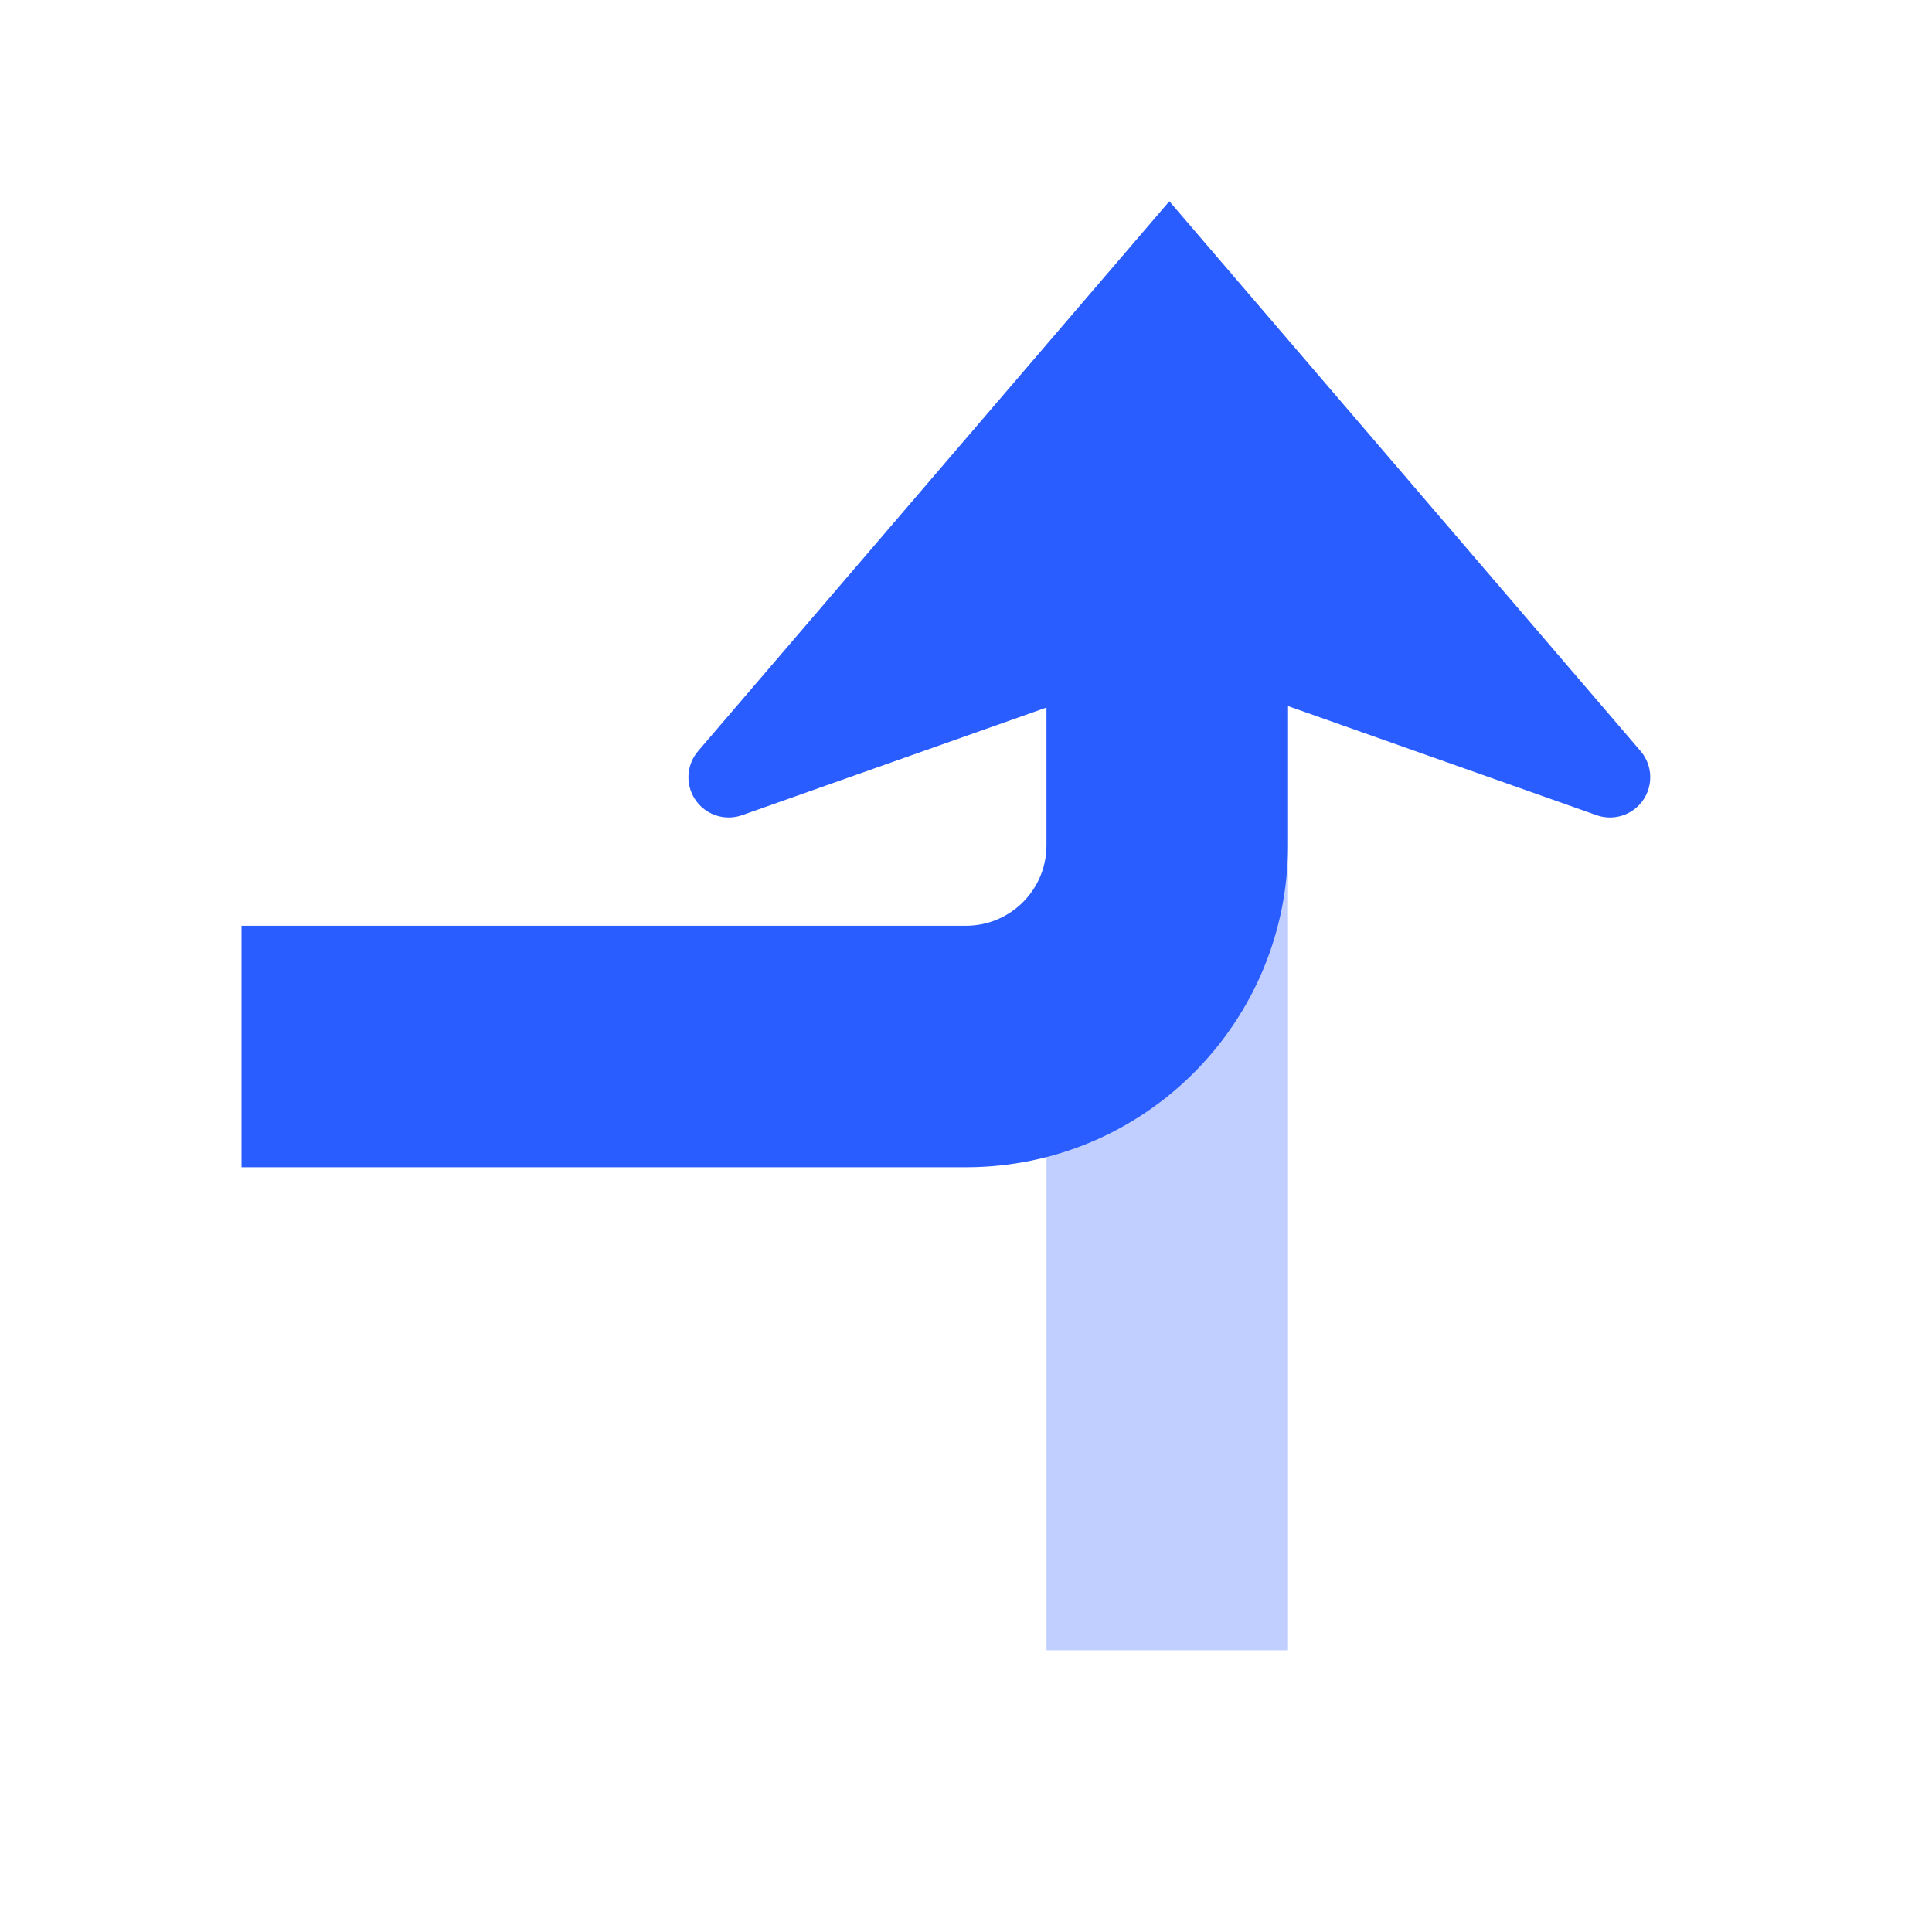
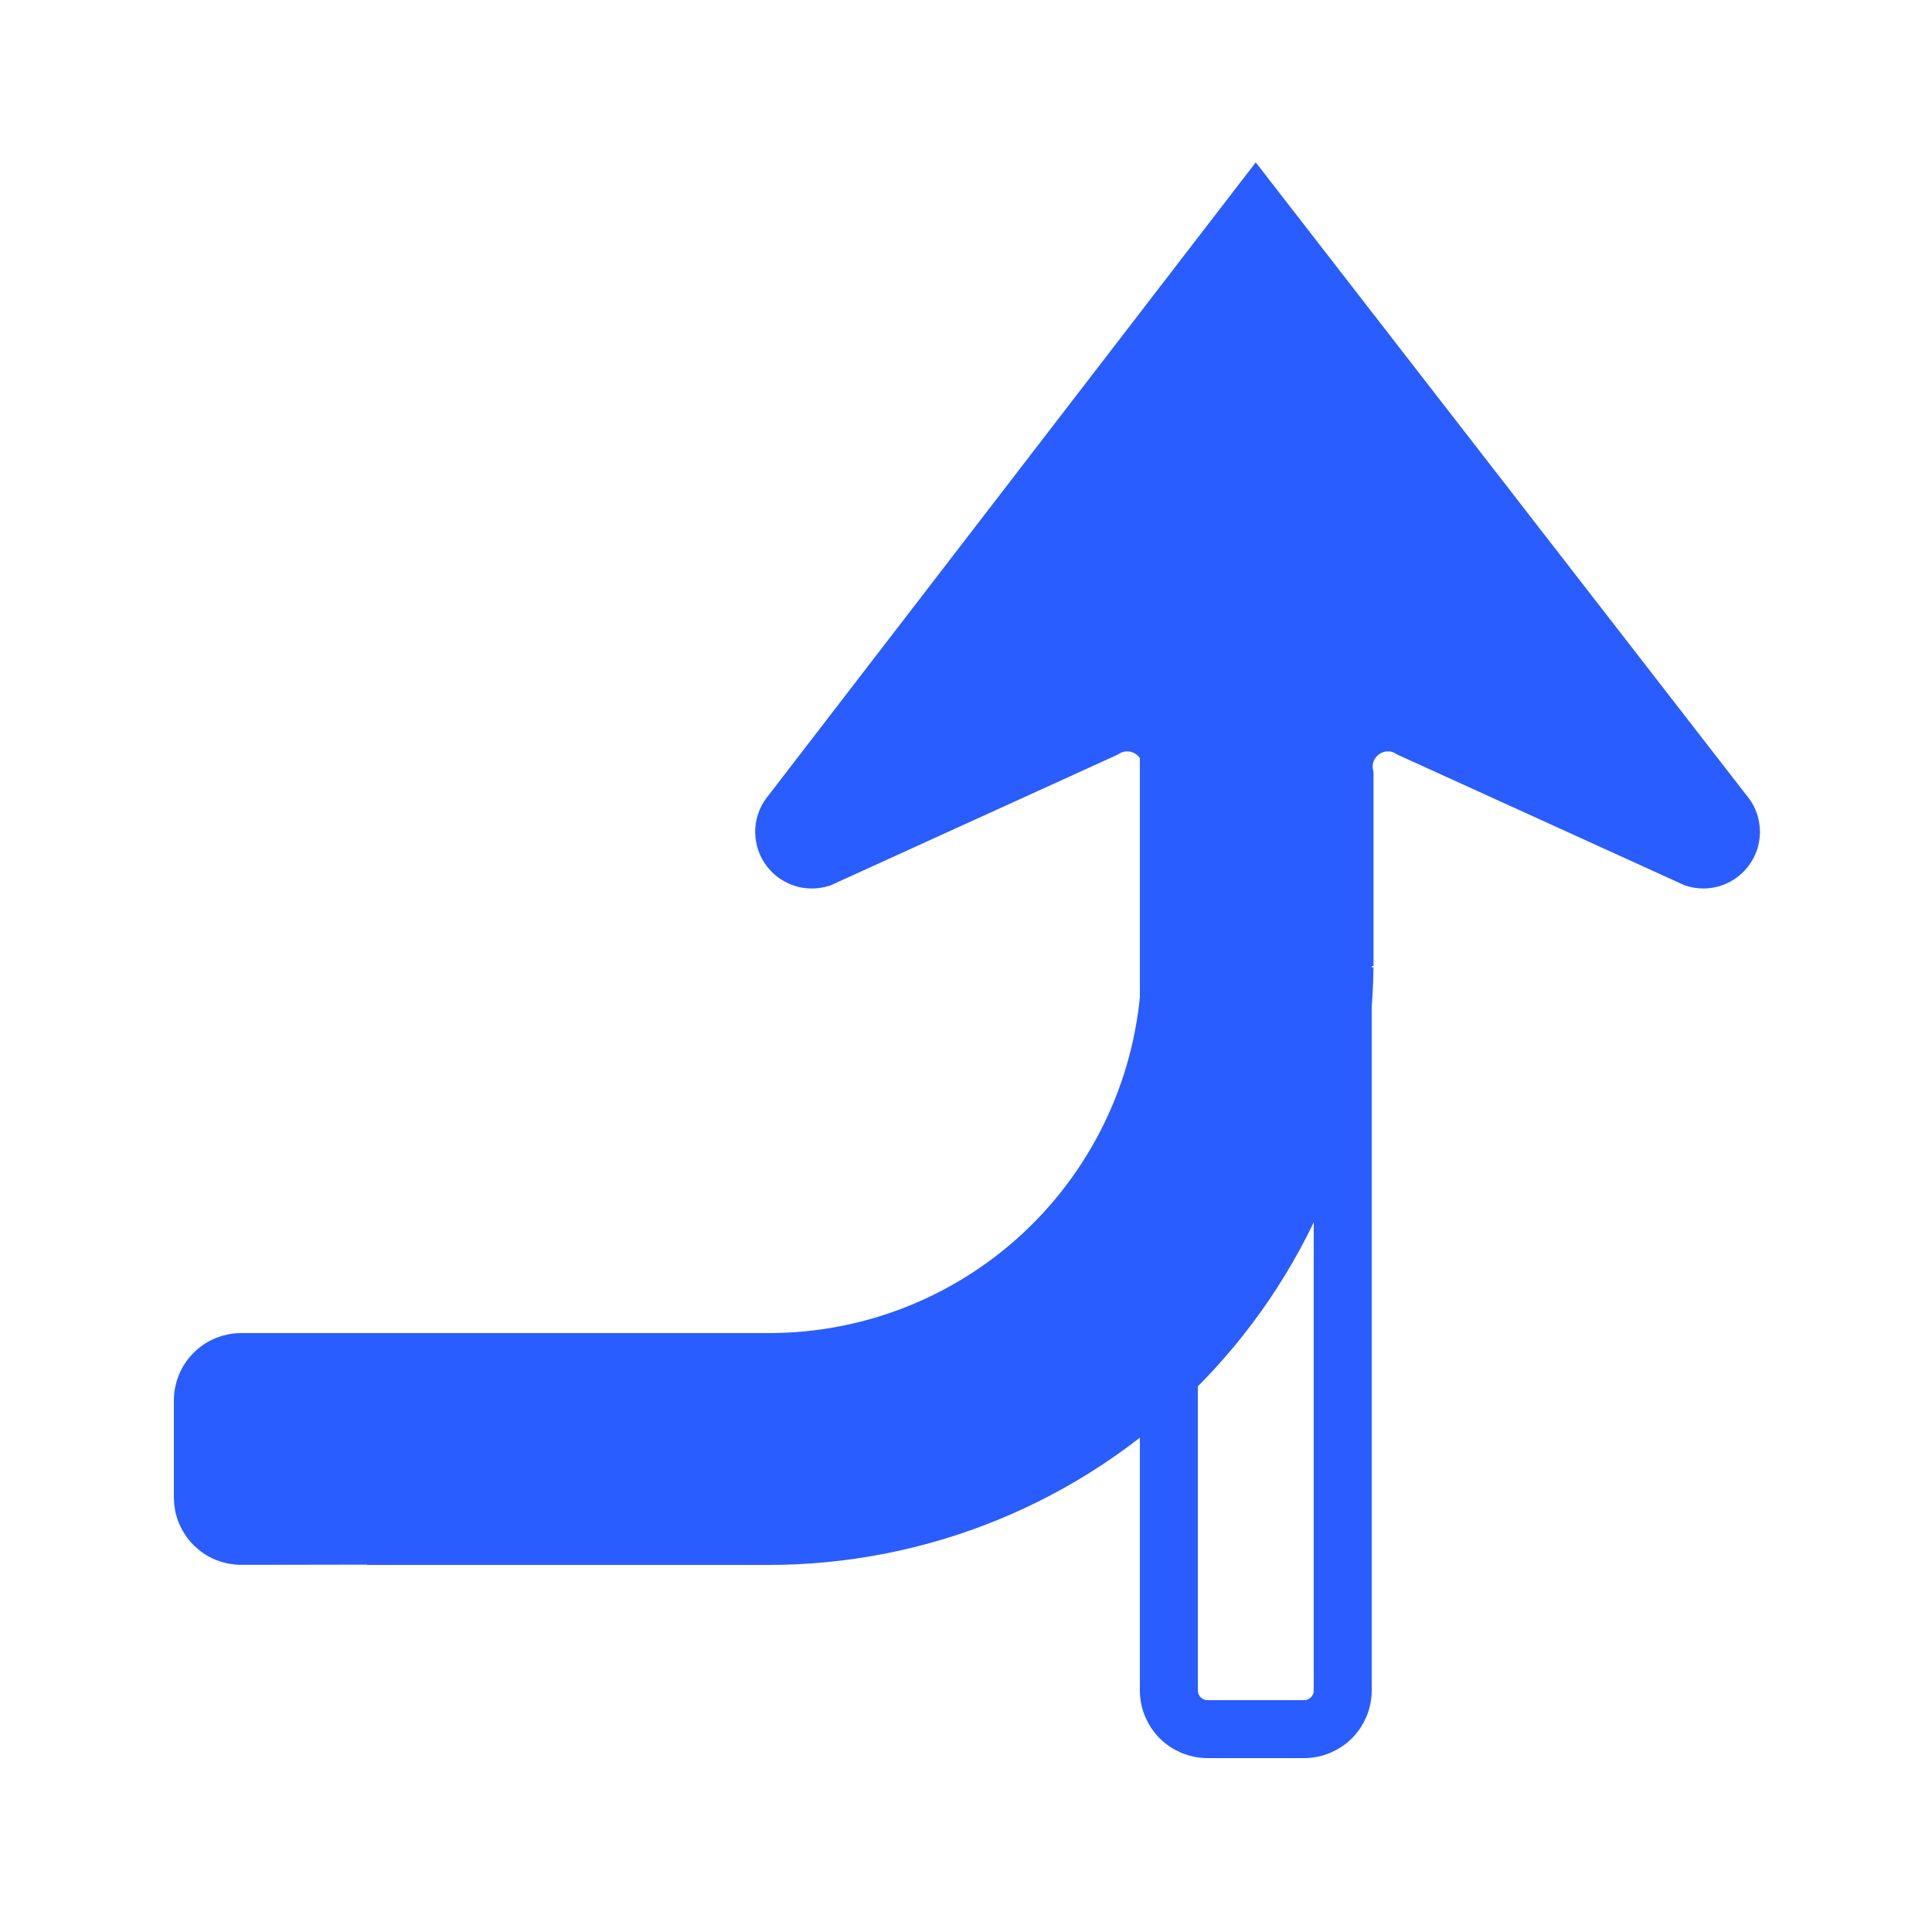
- <svg xmlns="http://www.w3.org/2000/svg" width="48" height="48" viewBox="0 0 48 48" fill="none">
-   <path opacity="0.3" d="M32 41V13H26V41H32Z" fill="#2A5DFF" />
-   <path d="M29.052 5L40.759 18.659C41.119 19.079 41.07 19.71 40.651 20.069C40.379 20.302 40.004 20.372 39.667 20.253L32 17.542V21C32 25.335 28.552 28.864 24.249 28.996L24 29H6V23H24C25.054 23 25.918 22.184 25.994 21.149L26 21V17.578L18.437 20.253C17.916 20.437 17.345 20.164 17.161 19.643C17.042 19.306 17.112 18.931 17.345 18.659L29.052 5Z" fill="#2A5DFF" />
+ <svg xmlns="http://www.w3.org/2000/svg" width="25" height="25" viewBox="0 0 25 25" fill="none">
+   <path d="M17.25 9V21.874C17.25 21.974 17.21 22.069 17.14 22.14C17.069 22.21 16.974 22.25 16.874 22.25H15.626C15.526 22.25 15.431 22.21 15.36 22.14C15.29 22.069 15.25 21.974 15.25 21.874V9H17.25ZM17.5 8.75H15V21.874C15 22.04 15.066 22.199 15.183 22.317C15.301 22.434 15.46 22.5 15.626 22.5H16.874C16.956 22.5 17.038 22.484 17.114 22.452C17.189 22.421 17.259 22.375 17.317 22.317C17.375 22.259 17.421 22.189 17.452 22.114C17.484 22.038 17.5 21.956 17.5 21.874V8.75ZM17.523 12.5V10.016C17.504 9.929 17.511 9.839 17.543 9.757C17.576 9.675 17.632 9.604 17.704 9.553C17.777 9.503 17.863 9.475 17.951 9.473C18.04 9.471 18.127 9.496 18.201 9.544L21.891 11.223C21.991 11.256 22.1 11.255 22.2 11.22C22.3 11.185 22.386 11.118 22.444 11.029C22.503 10.941 22.53 10.835 22.522 10.73C22.515 10.624 22.473 10.524 22.402 10.444L16.25 2.51L10.143 10.444C10.073 10.524 10.031 10.624 10.023 10.73C10.016 10.835 10.043 10.941 10.101 11.029C10.16 11.118 10.245 11.185 10.345 11.22C10.445 11.255 10.554 11.256 10.655 11.224L14.345 9.544C14.419 9.496 14.506 9.471 14.595 9.473C14.683 9.475 14.769 9.503 14.841 9.553C14.914 9.604 14.97 9.675 15.002 9.757C15.035 9.839 15.042 9.929 15.023 10.016V12.514C15 13.848 14.453 15.119 13.5 16.052C12.547 16.985 11.265 17.505 9.931 17.5H3.12C2.956 17.5 2.798 17.565 2.682 17.682C2.565 17.798 2.5 17.956 2.5 18.12V19.378C2.5 19.46 2.516 19.541 2.547 19.616C2.579 19.691 2.624 19.76 2.682 19.817C2.74 19.875 2.808 19.921 2.883 19.952C2.959 19.983 3.04 19.999 3.121 19.999L5 19.996V20H9.931C11.928 20.004 13.845 19.221 15.267 17.819C16.689 16.417 17.499 14.51 17.523 12.514L17.525 12.5" fill="#2A5DFF" />
+   <path d="M17.523 12.5V10.016C17.504 9.929 17.511 9.839 17.543 9.757C17.576 9.675 17.632 9.604 17.704 9.553C17.777 9.503 17.863 9.475 17.951 9.473C18.04 9.471 18.127 9.496 18.201 9.544L21.891 11.223C21.991 11.256 22.1 11.255 22.2 11.22C22.3 11.185 22.386 11.118 22.444 11.029C22.503 10.941 22.53 10.835 22.522 10.73C22.515 10.624 22.473 10.524 22.402 10.444L16.25 2.51L10.143 10.444C10.073 10.524 10.031 10.624 10.023 10.73C10.016 10.835 10.043 10.941 10.101 11.029C10.16 11.118 10.245 11.185 10.345 11.22C10.445 11.255 10.554 11.256 10.655 11.224L14.345 9.544C14.419 9.496 14.506 9.471 14.595 9.473C14.683 9.475 14.769 9.503 14.841 9.553C14.914 9.604 14.97 9.675 15.002 9.757C15.035 9.839 15.042 9.929 15.023 10.016V12.514C15 13.848 14.453 15.119 13.5 16.052C12.547 16.985 11.265 17.505 9.931 17.5H3.12C2.956 17.5 2.798 17.565 2.682 17.682C2.565 17.798 2.5 17.956 2.5 18.12V19.378C2.5 19.46 2.516 19.541 2.547 19.616C2.579 19.691 2.624 19.76 2.682 19.817C2.74 19.875 2.808 19.921 2.883 19.952C2.959 19.983 3.04 19.999 3.121 19.999L5 19.996V20H9.931C11.928 20.004 13.845 19.221 15.267 17.819C16.689 16.417 17.499 14.51 17.523 12.514L17.525 12.5M17.25 9V21.874C17.25 21.974 17.21 22.069 17.14 22.14C17.069 22.21 16.974 22.25 16.874 22.25H15.626C15.526 22.25 15.431 22.21 15.36 22.14C15.29 22.069 15.25 21.974 15.25 21.874V9H17.25ZM17.5 8.75H15V21.874C15 22.04 15.066 22.199 15.183 22.317C15.301 22.434 15.46 22.5 15.626 22.5H16.874C16.956 22.5 17.038 22.484 17.114 22.452C17.189 22.421 17.259 22.375 17.317 22.317C17.375 22.259 17.421 22.189 17.452 22.114C17.484 22.038 17.5 21.956 17.5 21.874V8.75Z" stroke="#2A5DFF" stroke-width="0.5" />
</svg>
